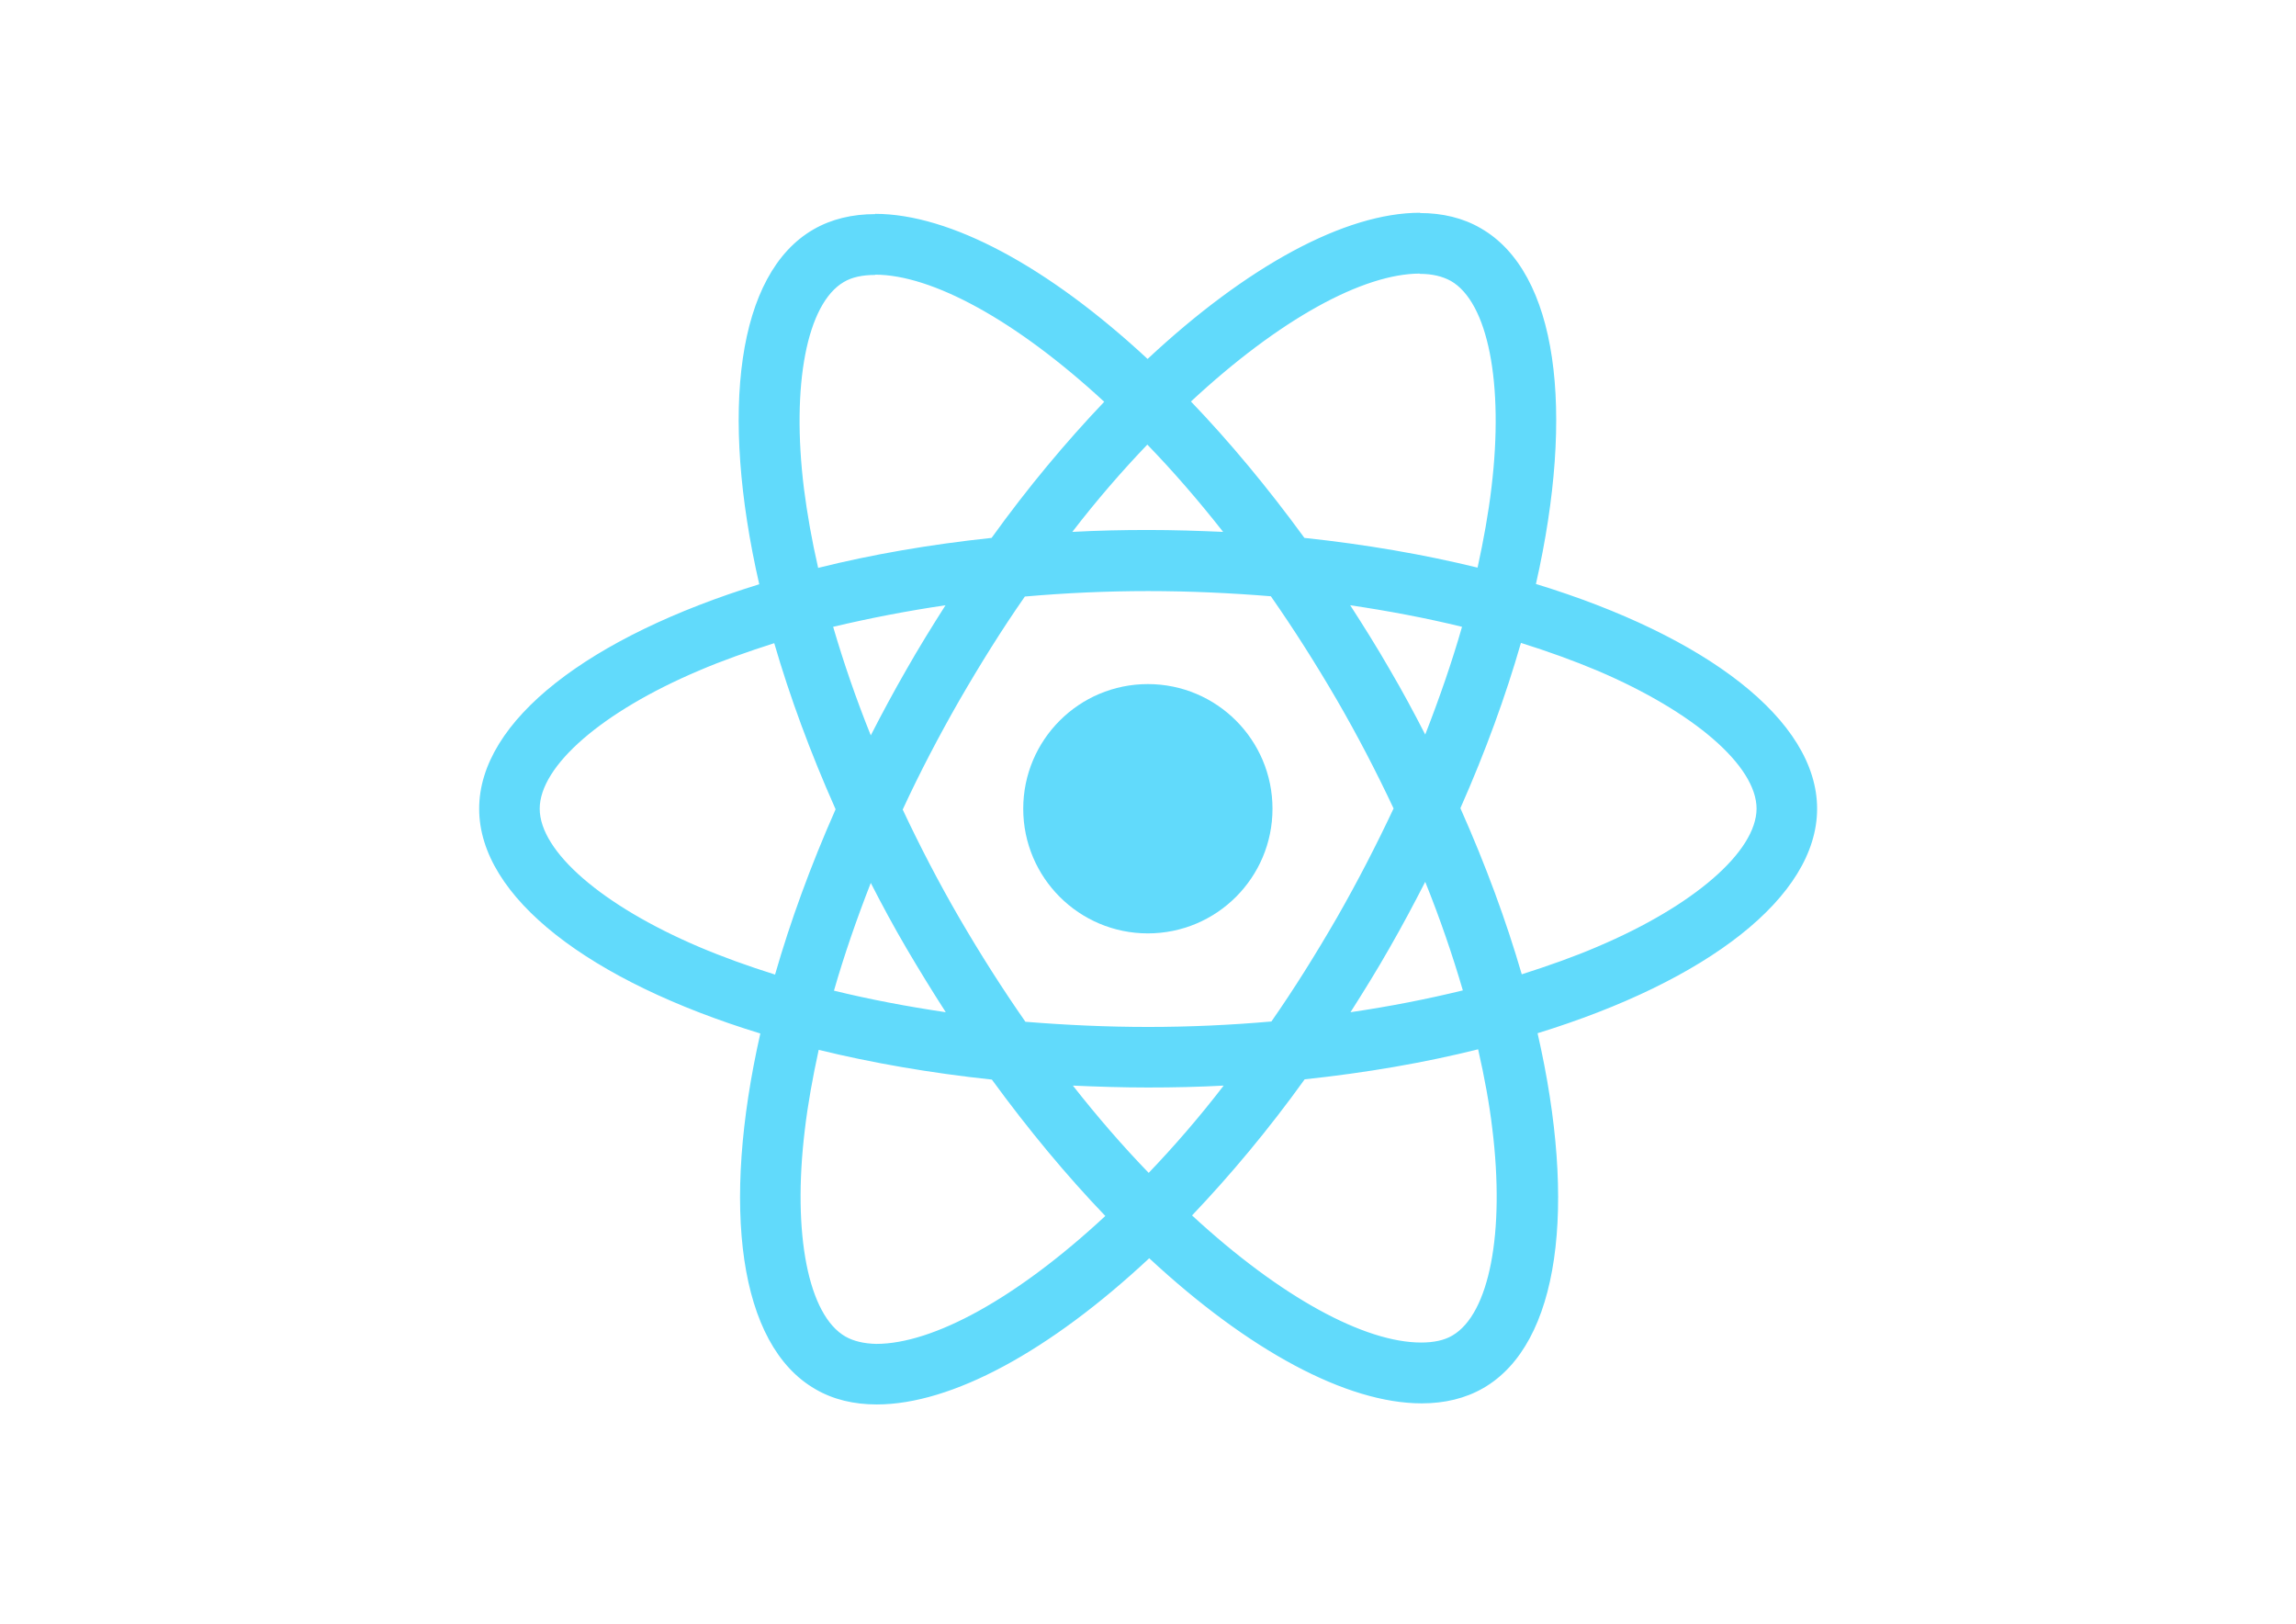
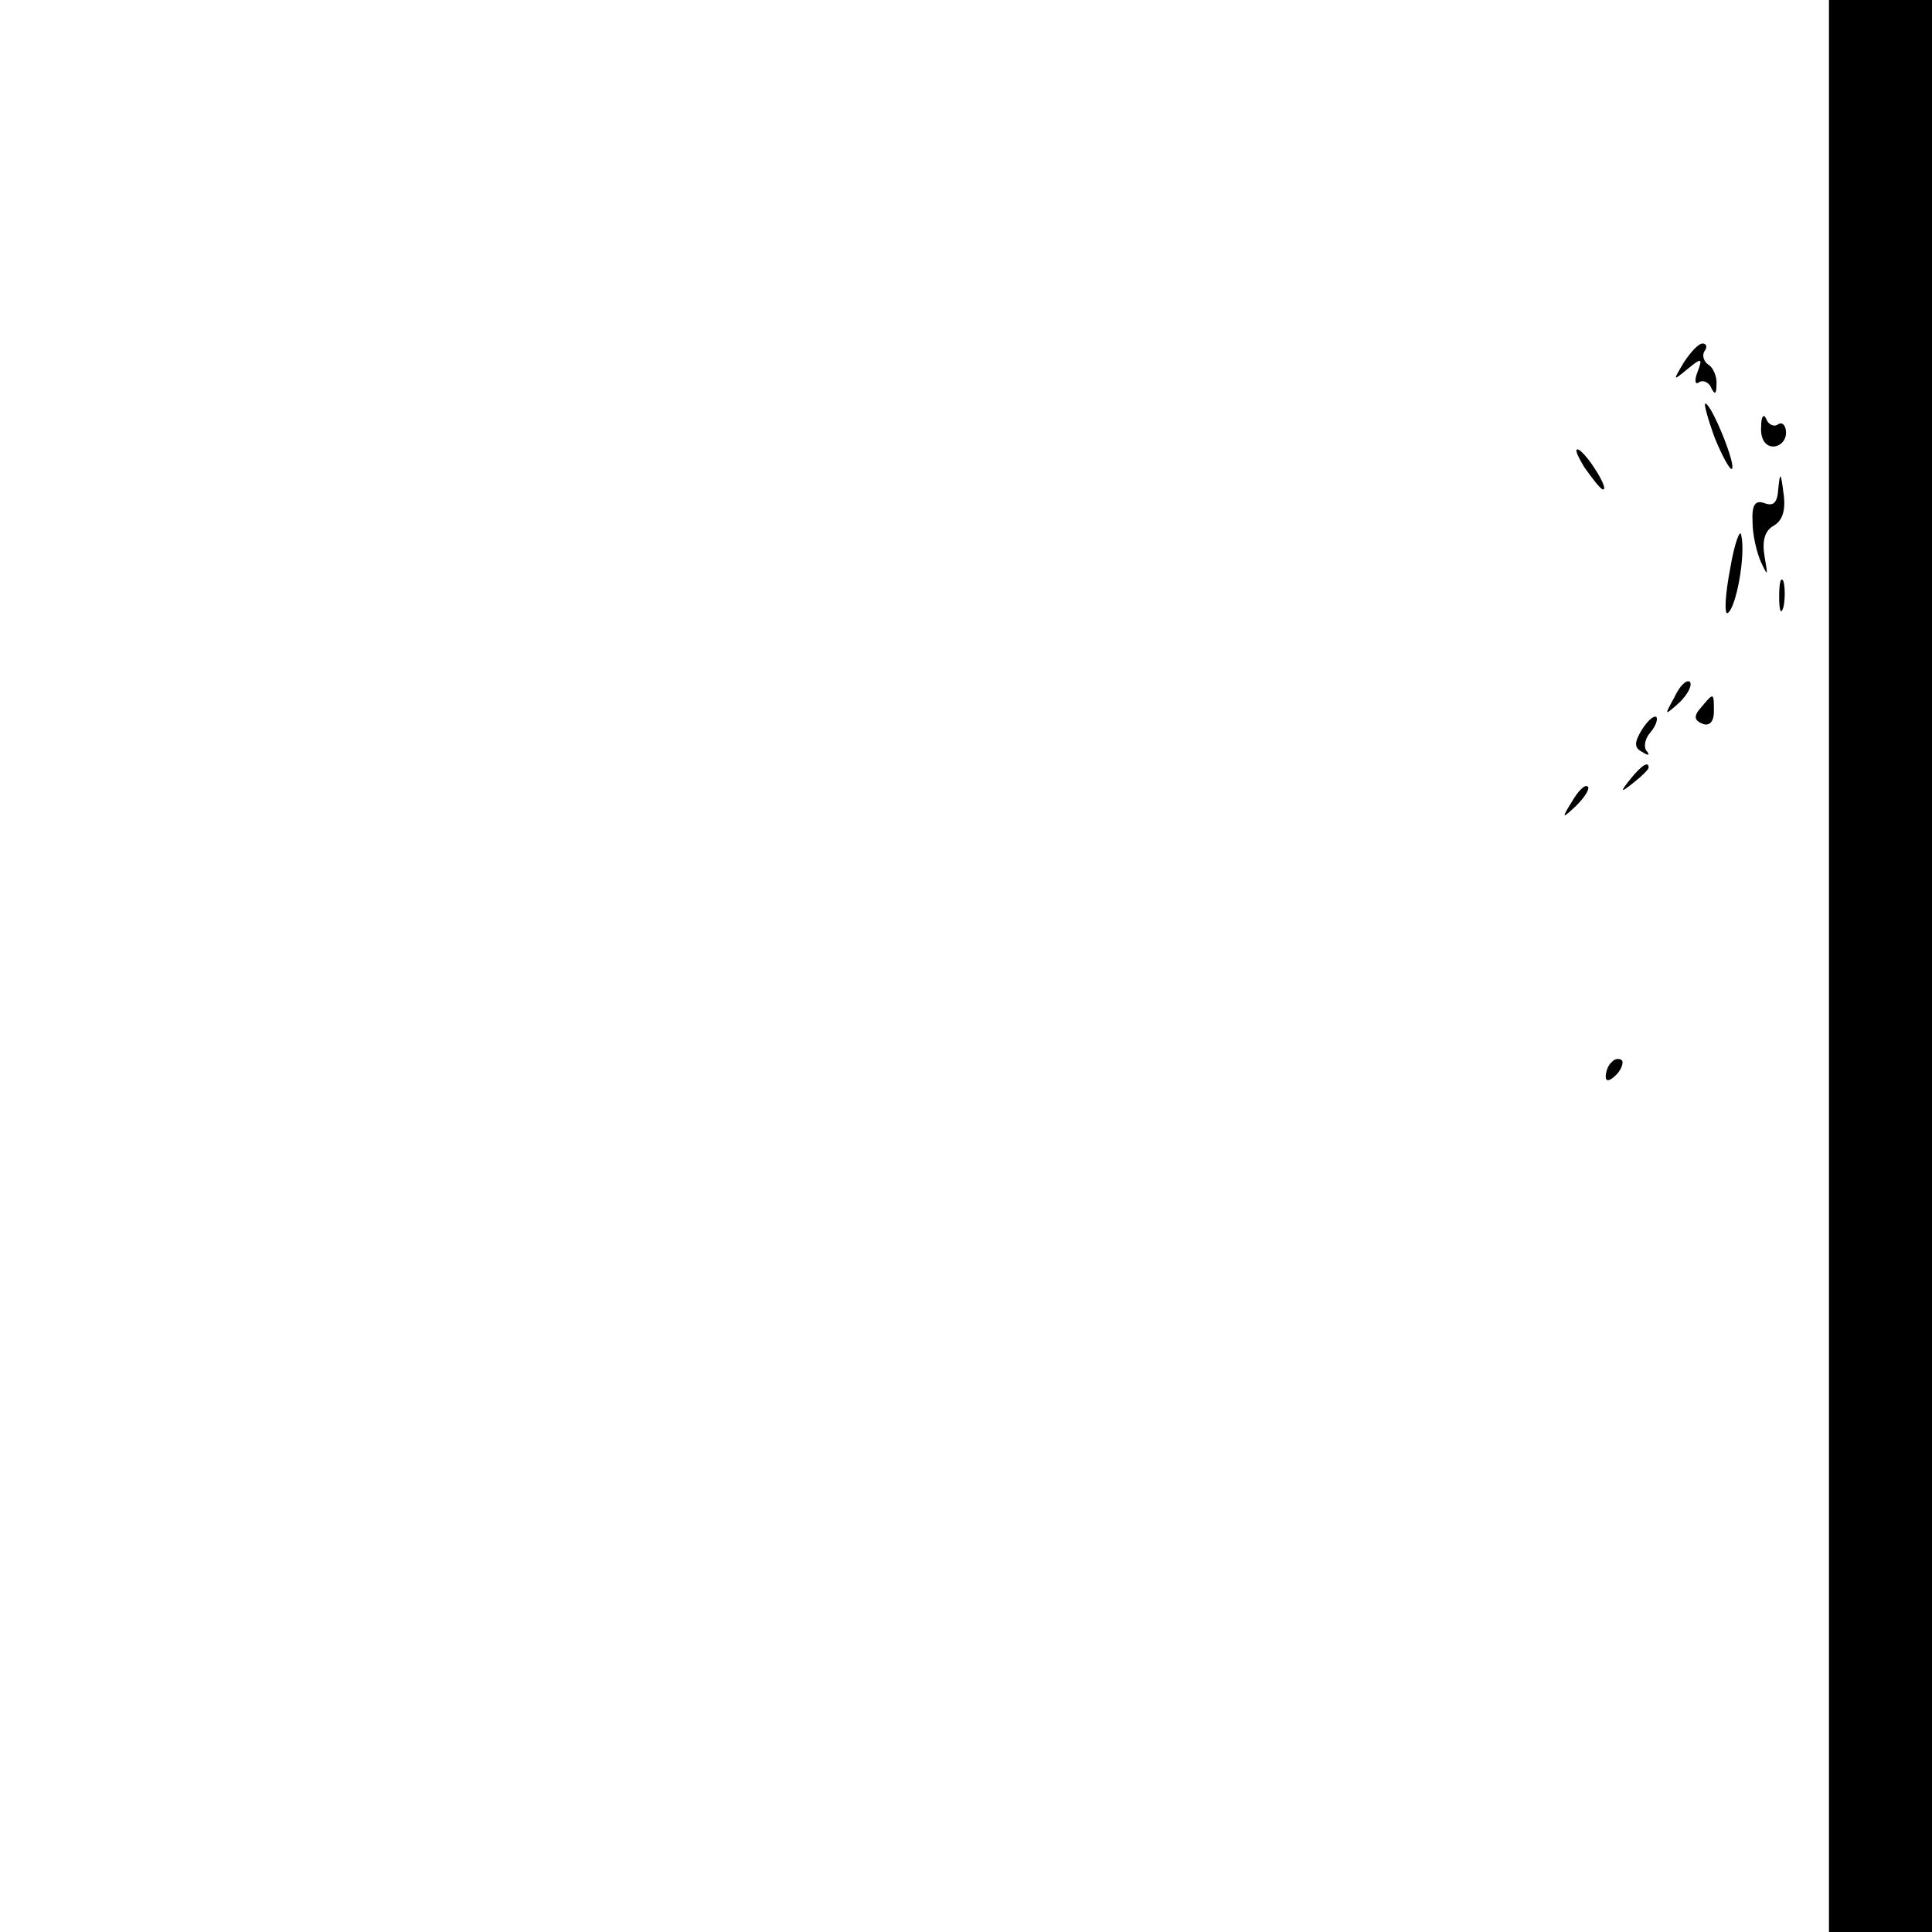
- <svg xmlns="http://www.w3.org/2000/svg" viewBox="0 0 841.9 595.3">
-   <g fill="#61DAFB">
-     <path d="M666.3 296.5c0-32.5-40.7-63.3-103.1-82.4 14.4-63.6 8-114.2-20.2-130.4-6.5-3.8-14.1-5.6-22.4-5.6v22.3c4.6 0 8.3.9 11.4 2.6 13.6 7.8 19.5 37.5 14.9 75.7-1.1 9.4-2.9 19.3-5.1 29.4-19.6-4.8-41-8.5-63.5-10.9-13.5-18.5-27.5-35.3-41.6-50 32.6-30.3 63.2-46.9 84-46.9V78c-27.5 0-63.5 19.6-99.9 53.6-36.4-33.8-72.4-53.2-99.9-53.2v22.3c20.7 0 51.4 16.5 84 46.6-14 14.7-28 31.4-41.3 49.9-22.6 2.4-44 6.1-63.6 11-2.3-10-4-19.7-5.2-29-4.7-38.2 1.1-67.9 14.6-75.8 3-1.8 6.9-2.6 11.5-2.6V78.5c-8.4 0-16 1.8-22.6 5.6-28.1 16.2-34.4 66.7-19.9 130.1-62.2 19.2-102.7 49.9-102.7 82.3 0 32.5 40.7 63.3 103.1 82.4-14.4 63.6-8 114.2 20.2 130.4 6.5 3.8 14.1 5.6 22.5 5.6 27.5 0 63.5-19.6 99.9-53.6 36.4 33.8 72.4 53.2 99.9 53.2 8.4 0 16-1.8 22.6-5.6 28.1-16.2 34.4-66.7 19.9-130.1 62-19.1 102.5-49.9 102.5-82.3zm-130.2-66.7c-3.7 12.9-8.3 26.2-13.5 39.5-4.1-8-8.4-16-13.1-24-4.6-8-9.5-15.8-14.4-23.4 14.2 2.1 27.9 4.7 41 7.9zm-45.8 106.5c-7.8 13.5-15.8 26.3-24.1 38.2-14.9 1.3-30 2-45.2 2-15.1 0-30.2-.7-45-1.9-8.3-11.9-16.4-24.6-24.2-38-7.6-13.1-14.5-26.4-20.8-39.8 6.2-13.4 13.2-26.8 20.7-39.9 7.8-13.5 15.8-26.3 24.1-38.2 14.9-1.3 30-2 45.2-2 15.1 0 30.2.7 45 1.9 8.3 11.9 16.4 24.6 24.2 38 7.6 13.1 14.5 26.4 20.8 39.8-6.3 13.4-13.2 26.8-20.7 39.9zm32.3-13c5.4 13.4 10 26.8 13.8 39.8-13.1 3.2-26.9 5.9-41.2 8 4.9-7.7 9.8-15.6 14.4-23.7 4.6-8 8.9-16.1 13-24.1zM421.2 430c-9.3-9.6-18.6-20.3-27.8-32 9 .4 18.2.7 27.5.7 9.4 0 18.7-.2 27.8-.7-9 11.7-18.3 22.4-27.5 32zm-74.4-58.9c-14.2-2.1-27.9-4.7-41-7.9 3.7-12.9 8.3-26.2 13.5-39.5 4.1 8 8.4 16 13.1 24 4.7 8 9.5 15.8 14.4 23.4zM420.7 163c9.3 9.6 18.6 20.3 27.8 32-9-.4-18.2-.7-27.5-.7-9.4 0-18.7.2-27.8.7 9-11.7 18.3-22.4 27.5-32zm-74 58.9c-4.9 7.7-9.8 15.6-14.4 23.7-4.6 8-8.9 16-13 24-5.4-13.4-10-26.8-13.8-39.8 13.1-3.1 26.9-5.8 41.2-7.9zm-90.5 125.2c-35.4-15.1-58.3-34.9-58.3-50.6 0-15.7 22.9-35.6 58.3-50.6 8.6-3.7 18-7 27.7-10.1 5.7 19.6 13.2 40 22.5 60.9-9.2 20.8-16.6 41.1-22.2 60.6-9.9-3.1-19.3-6.5-28-10.2zM310 490c-13.6-7.8-19.5-37.5-14.9-75.7 1.1-9.4 2.9-19.3 5.1-29.4 19.6 4.8 41 8.5 63.5 10.9 13.5 18.5 27.5 35.3 41.6 50-32.6 30.3-63.2 46.9-84 46.9-4.5-.1-8.3-1-11.3-2.7zm237.2-76.2c4.7 38.2-1.1 67.9-14.6 75.8-3 1.8-6.9 2.6-11.5 2.6-20.7 0-51.4-16.5-84-46.6 14-14.7 28-31.4 41.3-49.9 22.6-2.4 44-6.1 63.6-11 2.3 10.1 4.1 19.8 5.2 29.1zm38.5-66.7c-8.6 3.7-18 7-27.7 10.1-5.7-19.6-13.2-40-22.5-60.9 9.2-20.8 16.6-41.1 22.2-60.6 9.9 3.1 19.3 6.5 28.1 10.2 35.4 15.1 58.3 34.9 58.3 50.6-.1 15.7-23 35.6-58.4 50.6zM320.8 78.4z" />
-     <circle cx="420.9" cy="296.5" r="45.7" />
-     <path d="M520.5 78.1z" />
+ <svg xmlns="http://www.w3.org/2000/svg" version="1.0" width="225pt" height="225pt" viewBox="0 0 225 225" preserveAspectRatio="xMidYMid meet">
+   <g transform="translate(0,225) scale(0.1,-0.1)" fill="#000000" stroke="none">
+     <path d="M2130 1125 l0 -1125 60 0 60 0 0 1125 0 1125 -60 0 -60 0 0 -1125z" />
+     <path d="M1961 1828 c-13 -22 -13 -22 4 -8 17 14 18 13 12 -3 -4 -10 -3 -16 2 -12 5 3 12 -1 14 -7 4 -8 6 -7 6 4 1 9 -4 20 -9 23 -6 4 -8 11 -5 16 4 5 2 9 -2 9 -5 0 -14 -10 -22 -22z" />
+     <path d="M1997 1740 c9 -22 18 -38 20 -36 5 5 -24 76 -31 76 -2 0 3 -18 11 -40z" />
+     <path d="M2051 1753 c-1 -14 5 -23 14 -23 8 0 15 7 15 16 0 8 -4 13 -9 10 -5 -4 -12 0 -14 6 -3 7 -6 3 -6 -9z" />
+     <path d="M1845 1706 c10 -14 19 -26 22 -26 7 0 -17 39 -28 46 -6 3 -3 -5 6 -20z" />
+     <path d="M2071 1681 c-1 -16 -5 -21 -16 -17 -11 4 -15 -2 -14 -22 0 -15 5 -36 10 -47 8 -17 8 -16 4 7 -3 18 0 30 11 36 10 6 14 18 11 38 -3 24 -4 25 -6 5z" />
+     <path d="M2015 1588 c-6 -31 -7 -54 -3 -52 10 6 21 67 16 90 -1 10 -8 -8 -13 -38z" />
+     <path d="M2072 1555 c0 -16 2 -22 5 -12 2 9 2 23 0 30 -3 6 -5 -1 -5 -18z" />
+     <path d="M1950 1438 c-12 -22 -12 -22 6 -6 10 10 15 20 12 24 -4 3 -12 -5 -18 -18z" />
+     <path d="M1981 1426 c-9 -10 -8 -15 2 -19 8 -3 13 3 13 14 0 23 0 23 -15 5z" />
+     <path d="M1912 1400 c-9 -15 -9 -21 1 -26 6 -4 9 -4 5 1 -4 4 -3 14 4 22 6 7 9 15 7 18 -3 2 -10 -4 -17 -15z" />
+     <path d="M1899 1343 c-13 -16 -12 -17 4 -4 9 7 17 15 17 17 0 8 -8 3 -21 -13z" />
+     <path d="M1831 1317 c-13 -21 -12 -21 5 -5 10 10 16 20 13 22 -3 3 -11 -5 -18 -17z" />
+     <path d="M1877 1013 c-4 -3 -7 -11 -7 -17 0 -6 5 -5 12 2 6 6 9 14 7 17 -3 3 -9 2 -12 -2z" />
  </g>
</svg>
